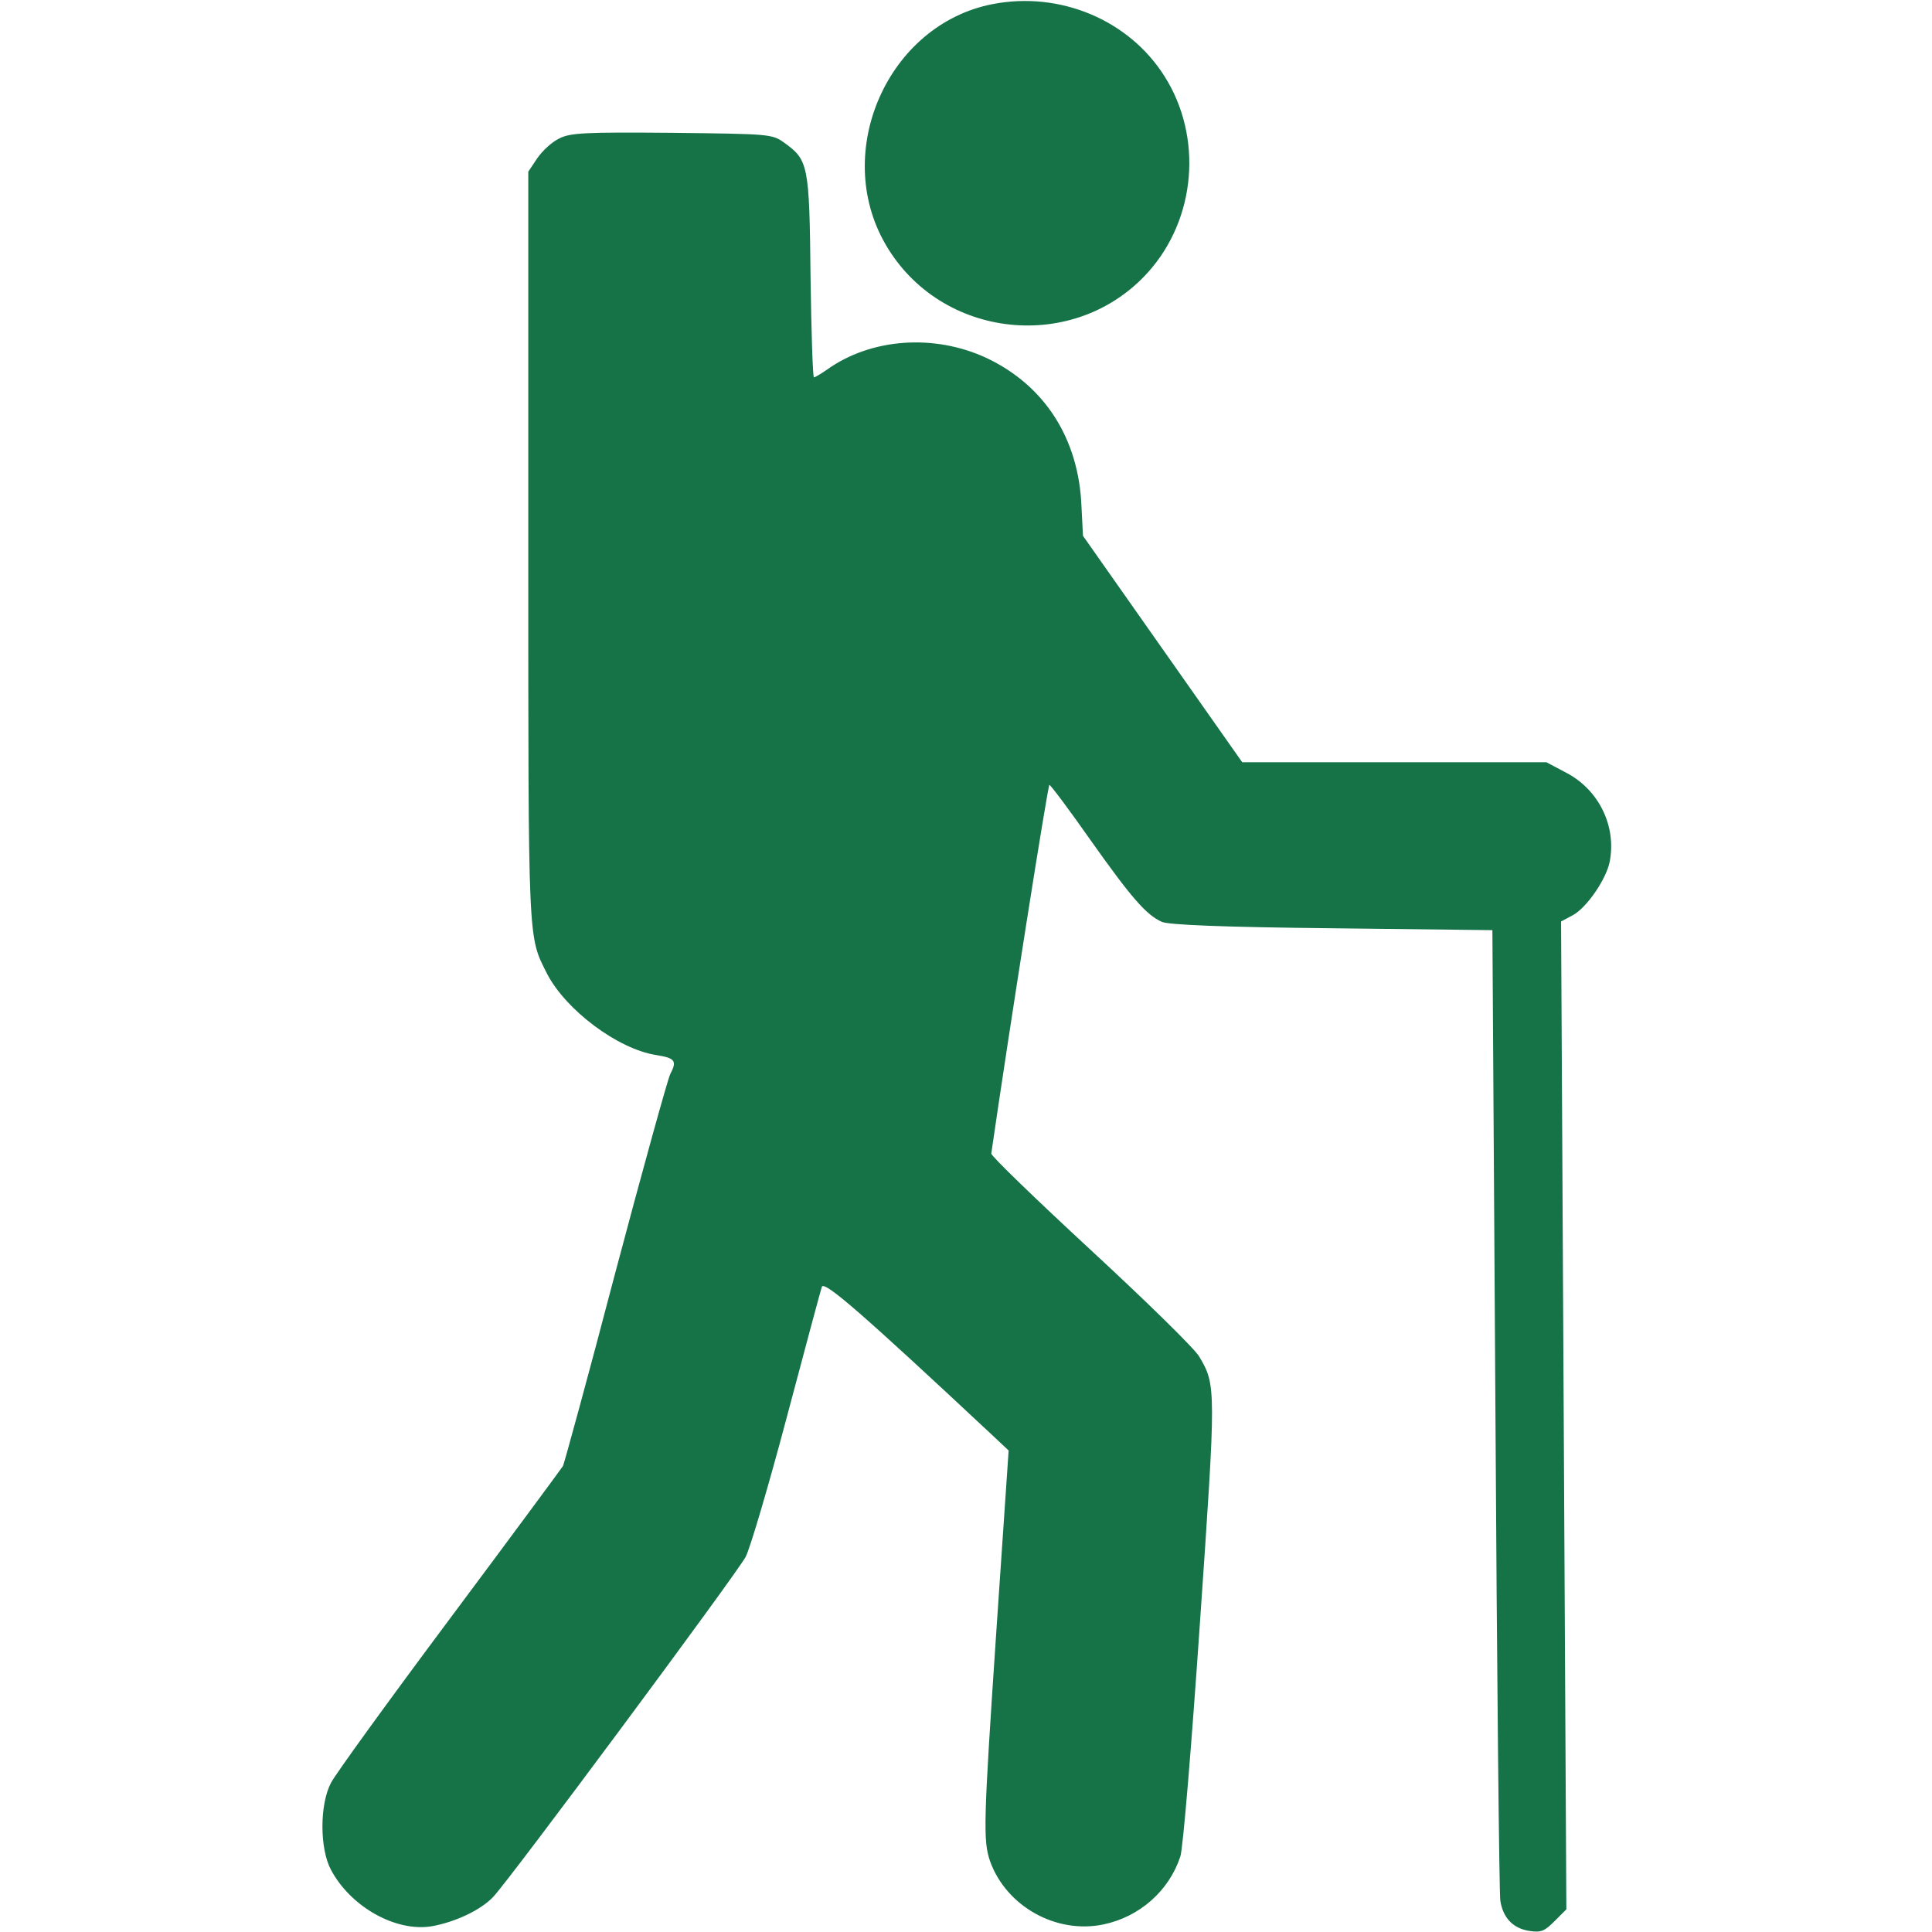
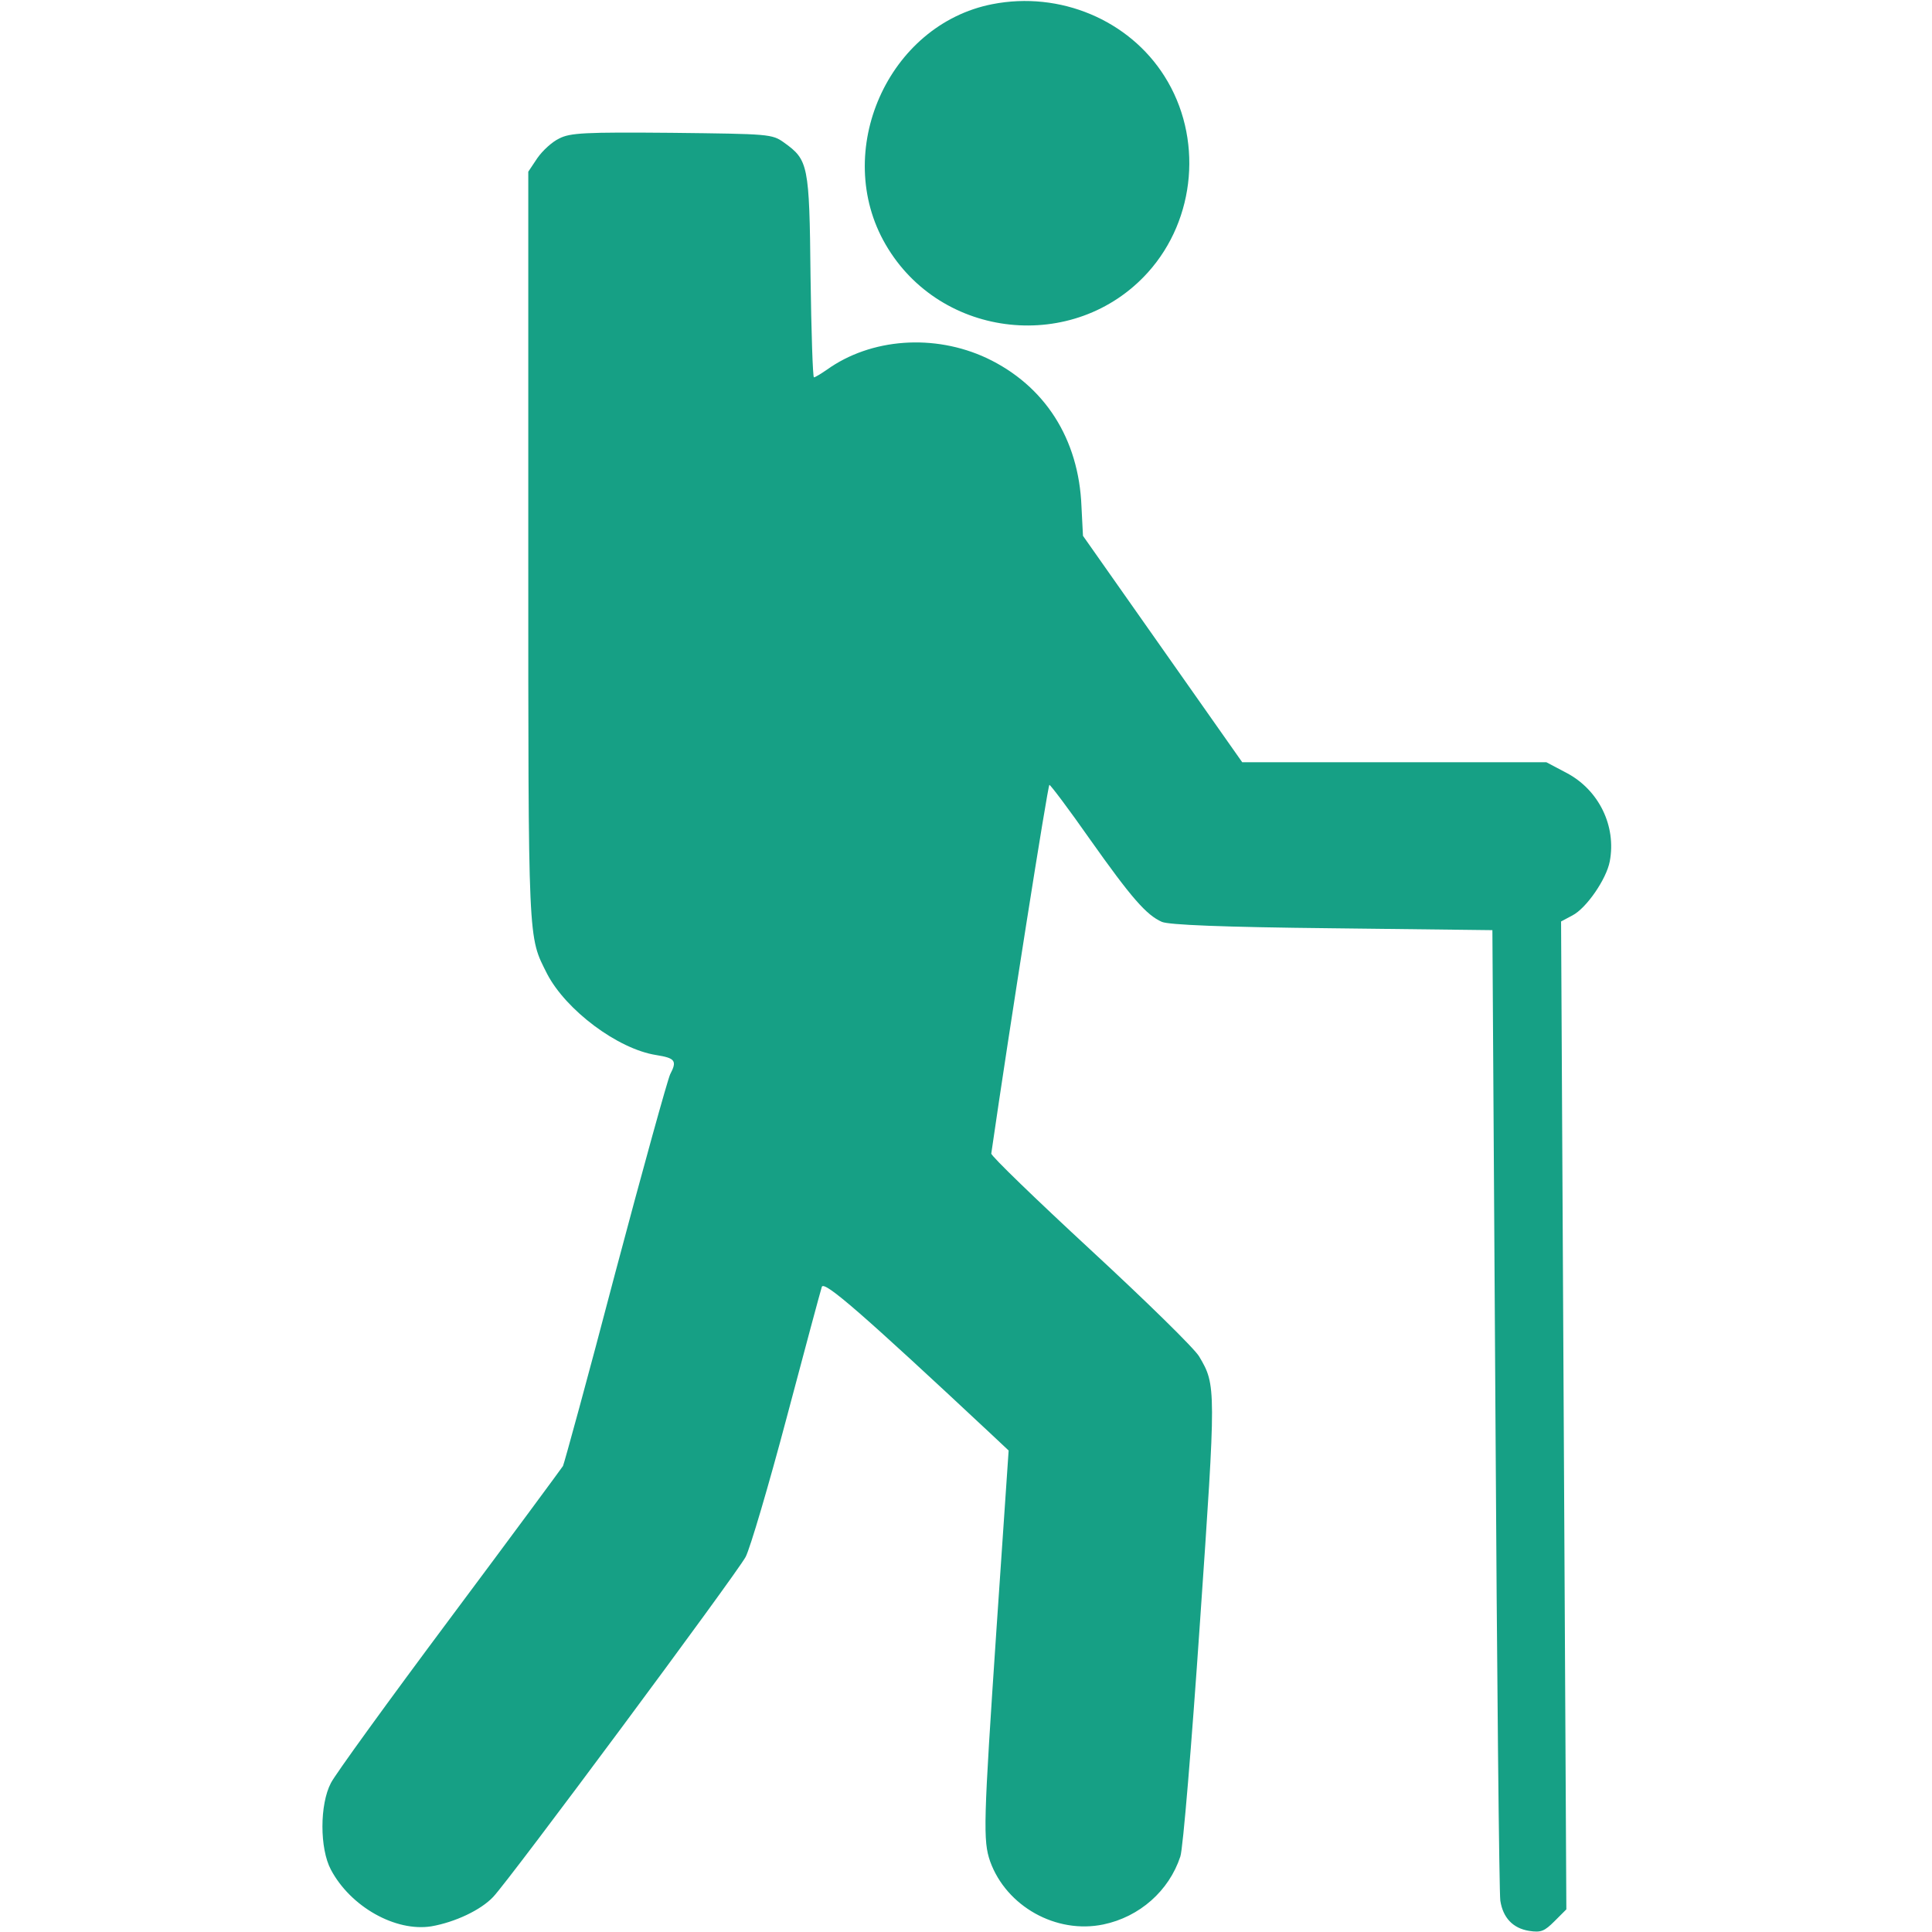
<svg xmlns="http://www.w3.org/2000/svg" version="1.0" width="40px" height="40px" viewBox="0 0 512 512" preserveAspectRatio="xMidYMid meet">
-   <g transform="translate(0,512) scale(0.1,-0.1)" fill="#157347" stroke="none">
+   <g transform="translate(0,512) scale(0.1,-0.1)" fill="#16a085" stroke="none">
    <path d="M2630 5109 c-277 -54 -426 -391 -283 -637 146 -252 501 -289 695 -74 128 142 146 359 44 520 -94 149 -277 226 -456 191z" />
    <path d="M1482 4753 c-19 -9 -44 -32 -58 -52 l-24 -36 0 -995 c0 -1066 -1 -1029 50 -1131 50 -96 187 -199 289 -215 50 -8 56 -15 37 -51 -7 -15 -73 -253 -146 -528 -72 -275 -135 -504 -138 -510 -3 -5 -138 -188 -300 -405 -162 -217 -304 -413 -315 -435 -30 -57 -30 -174 0 -230 52 -98 171 -165 266 -150 63 11 131 43 164 78 44 46 642 852 669 901 12 23 61 189 109 370 48 181 90 337 93 346 7 16 108 -72 446 -388 l49 -46 -32 -470 c-35 -519 -36 -564 -17 -619 43 -119 175 -193 300 -167 96 20 174 89 204 180 7 19 30 298 52 620 43 623 43 629 -2 705 -12 21 -141 147 -287 282 -146 135 -265 250 -264 256 48 332 150 977 154 977 3 0 52 -65 108 -145 109 -154 149 -200 190 -218 18 -8 160 -14 451 -17 l425 -5 8 -1270 c4 -698 10 -1284 13 -1302 7 -45 33 -73 76 -80 32 -5 41 -1 68 26 l31 31 -7 1309 -7 1309 30 16 c37 19 90 96 99 143 18 94 -29 190 -115 235 l-53 28 -403 0 -403 0 -211 300 -211 300 -4 78 c-7 179 -97 320 -251 393 -139 65 -307 53 -424 -31 -16 -11 -31 -20 -34 -20 -3 0 -7 120 -9 268 -3 296 -6 308 -70 354 -32 23 -39 23 -298 26 -230 2 -269 0 -298 -15z" />
  </g>
</svg>
